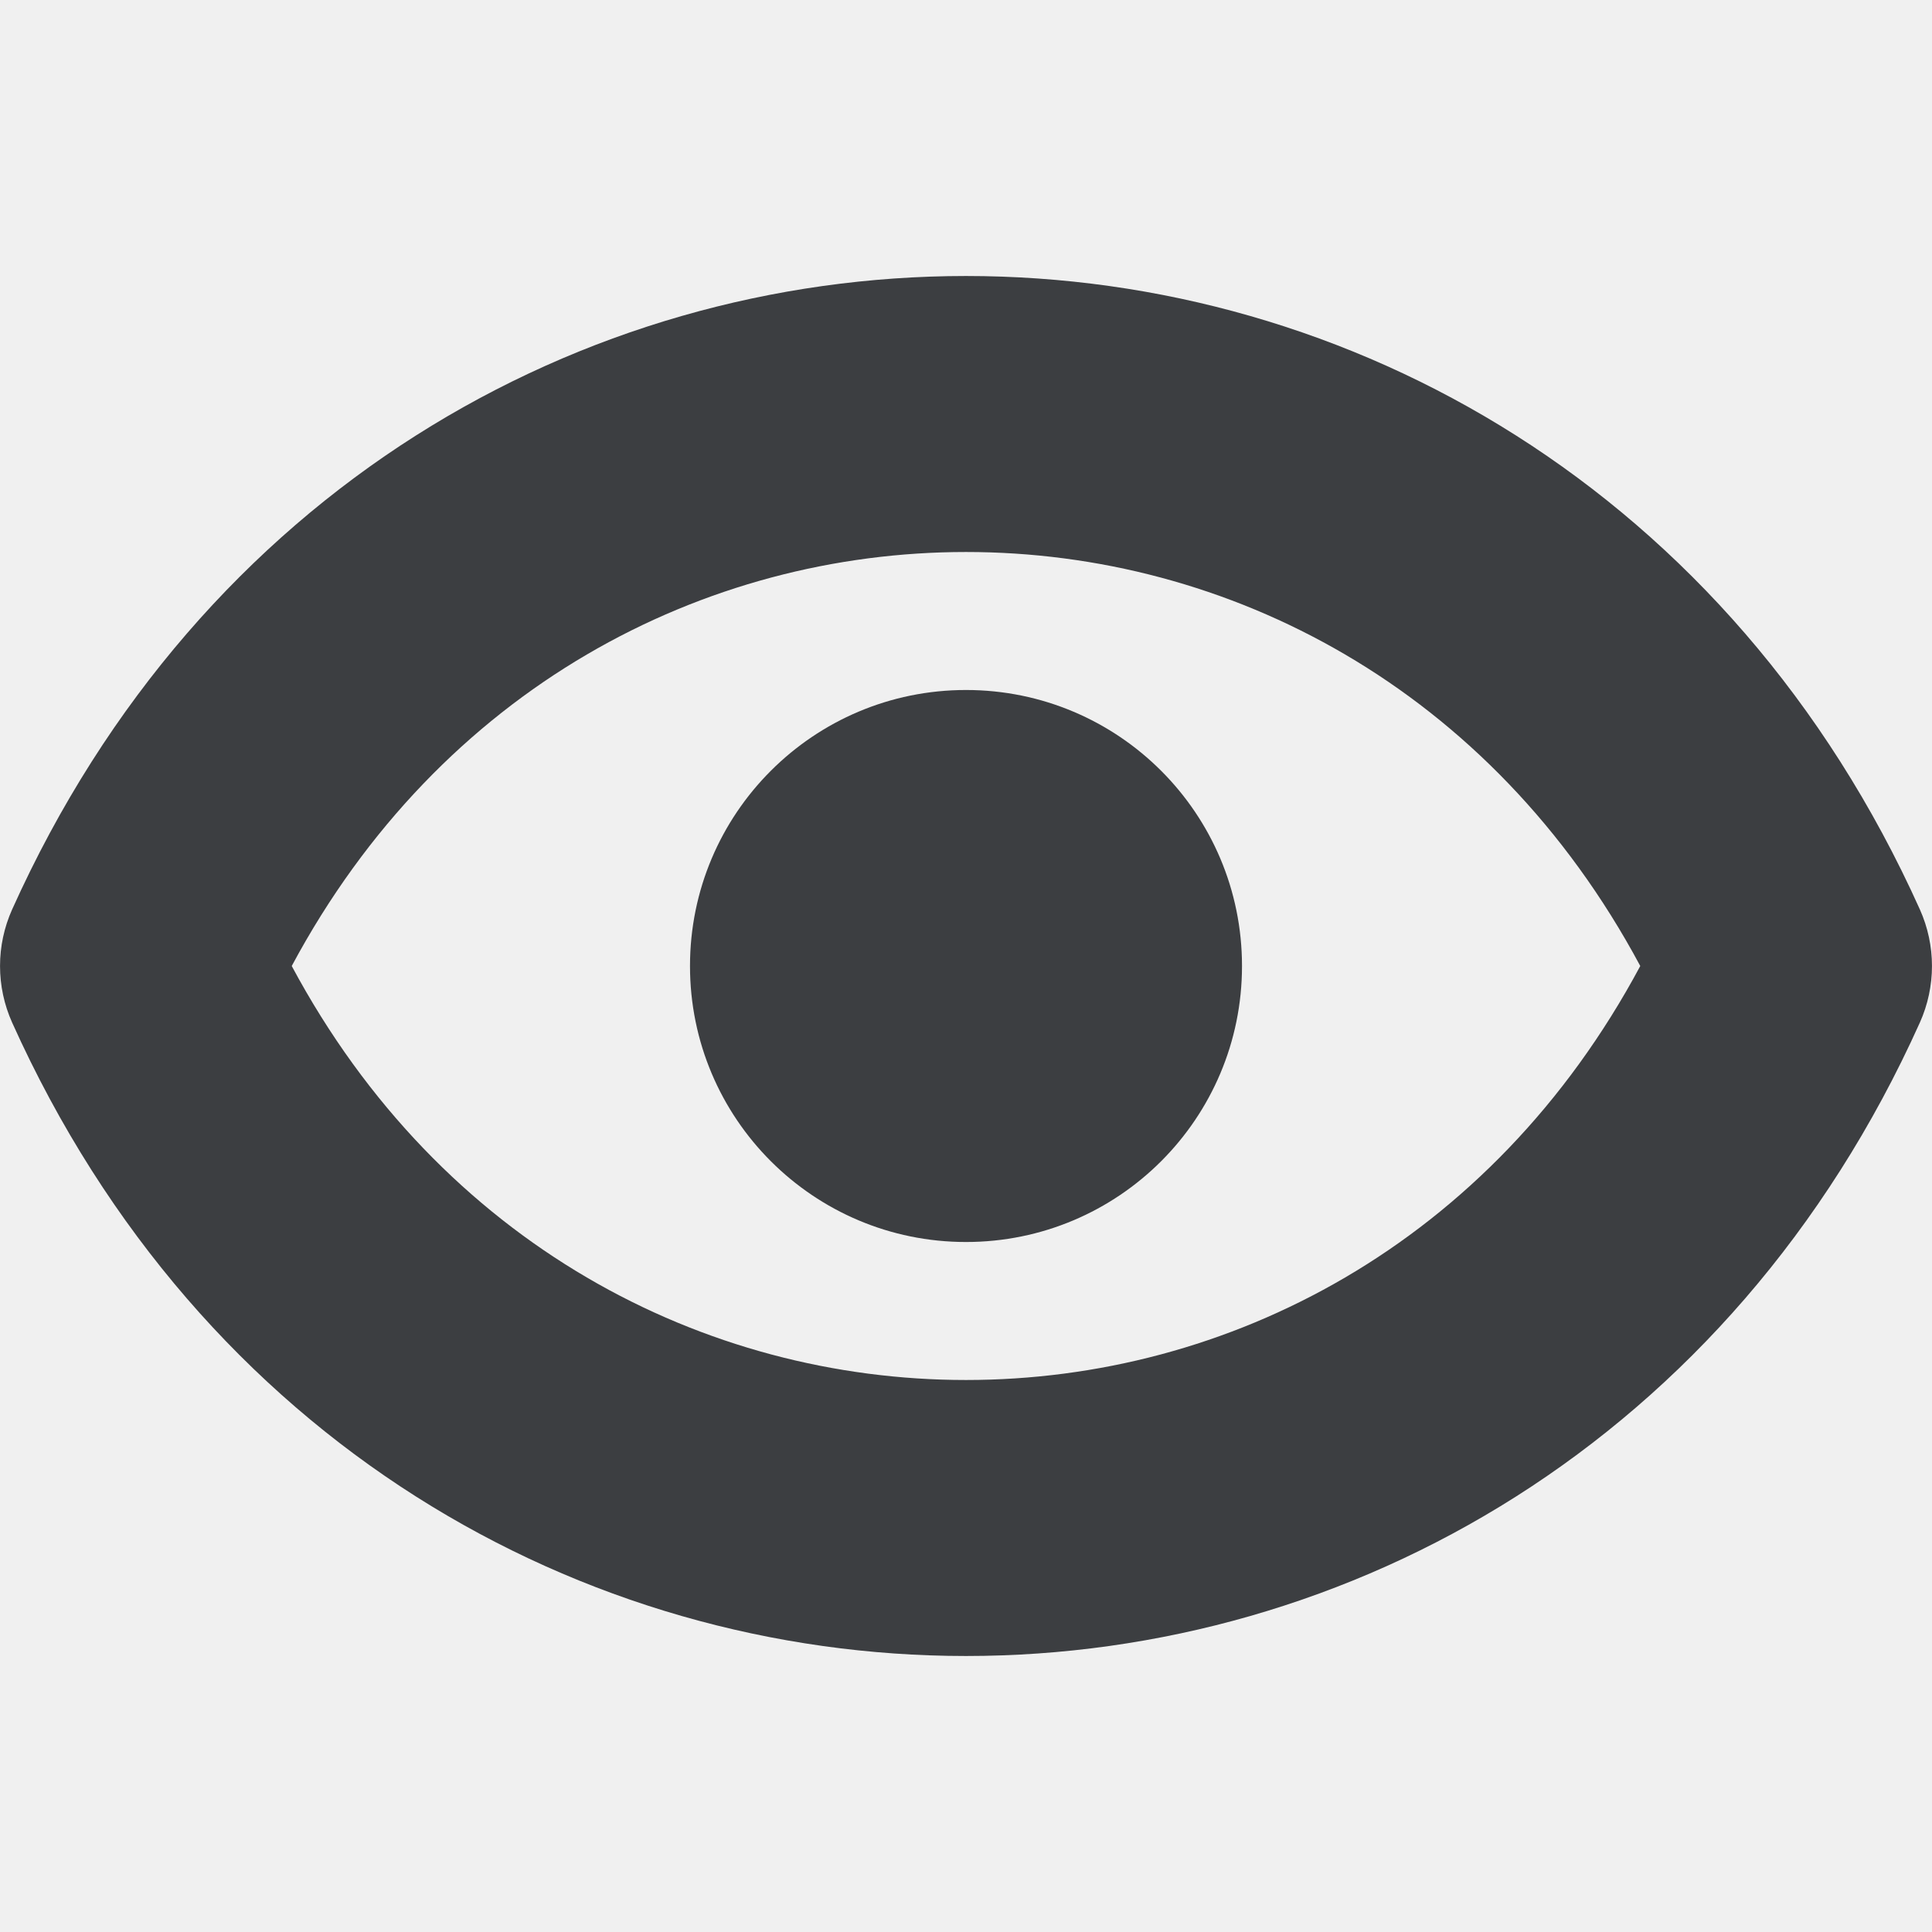
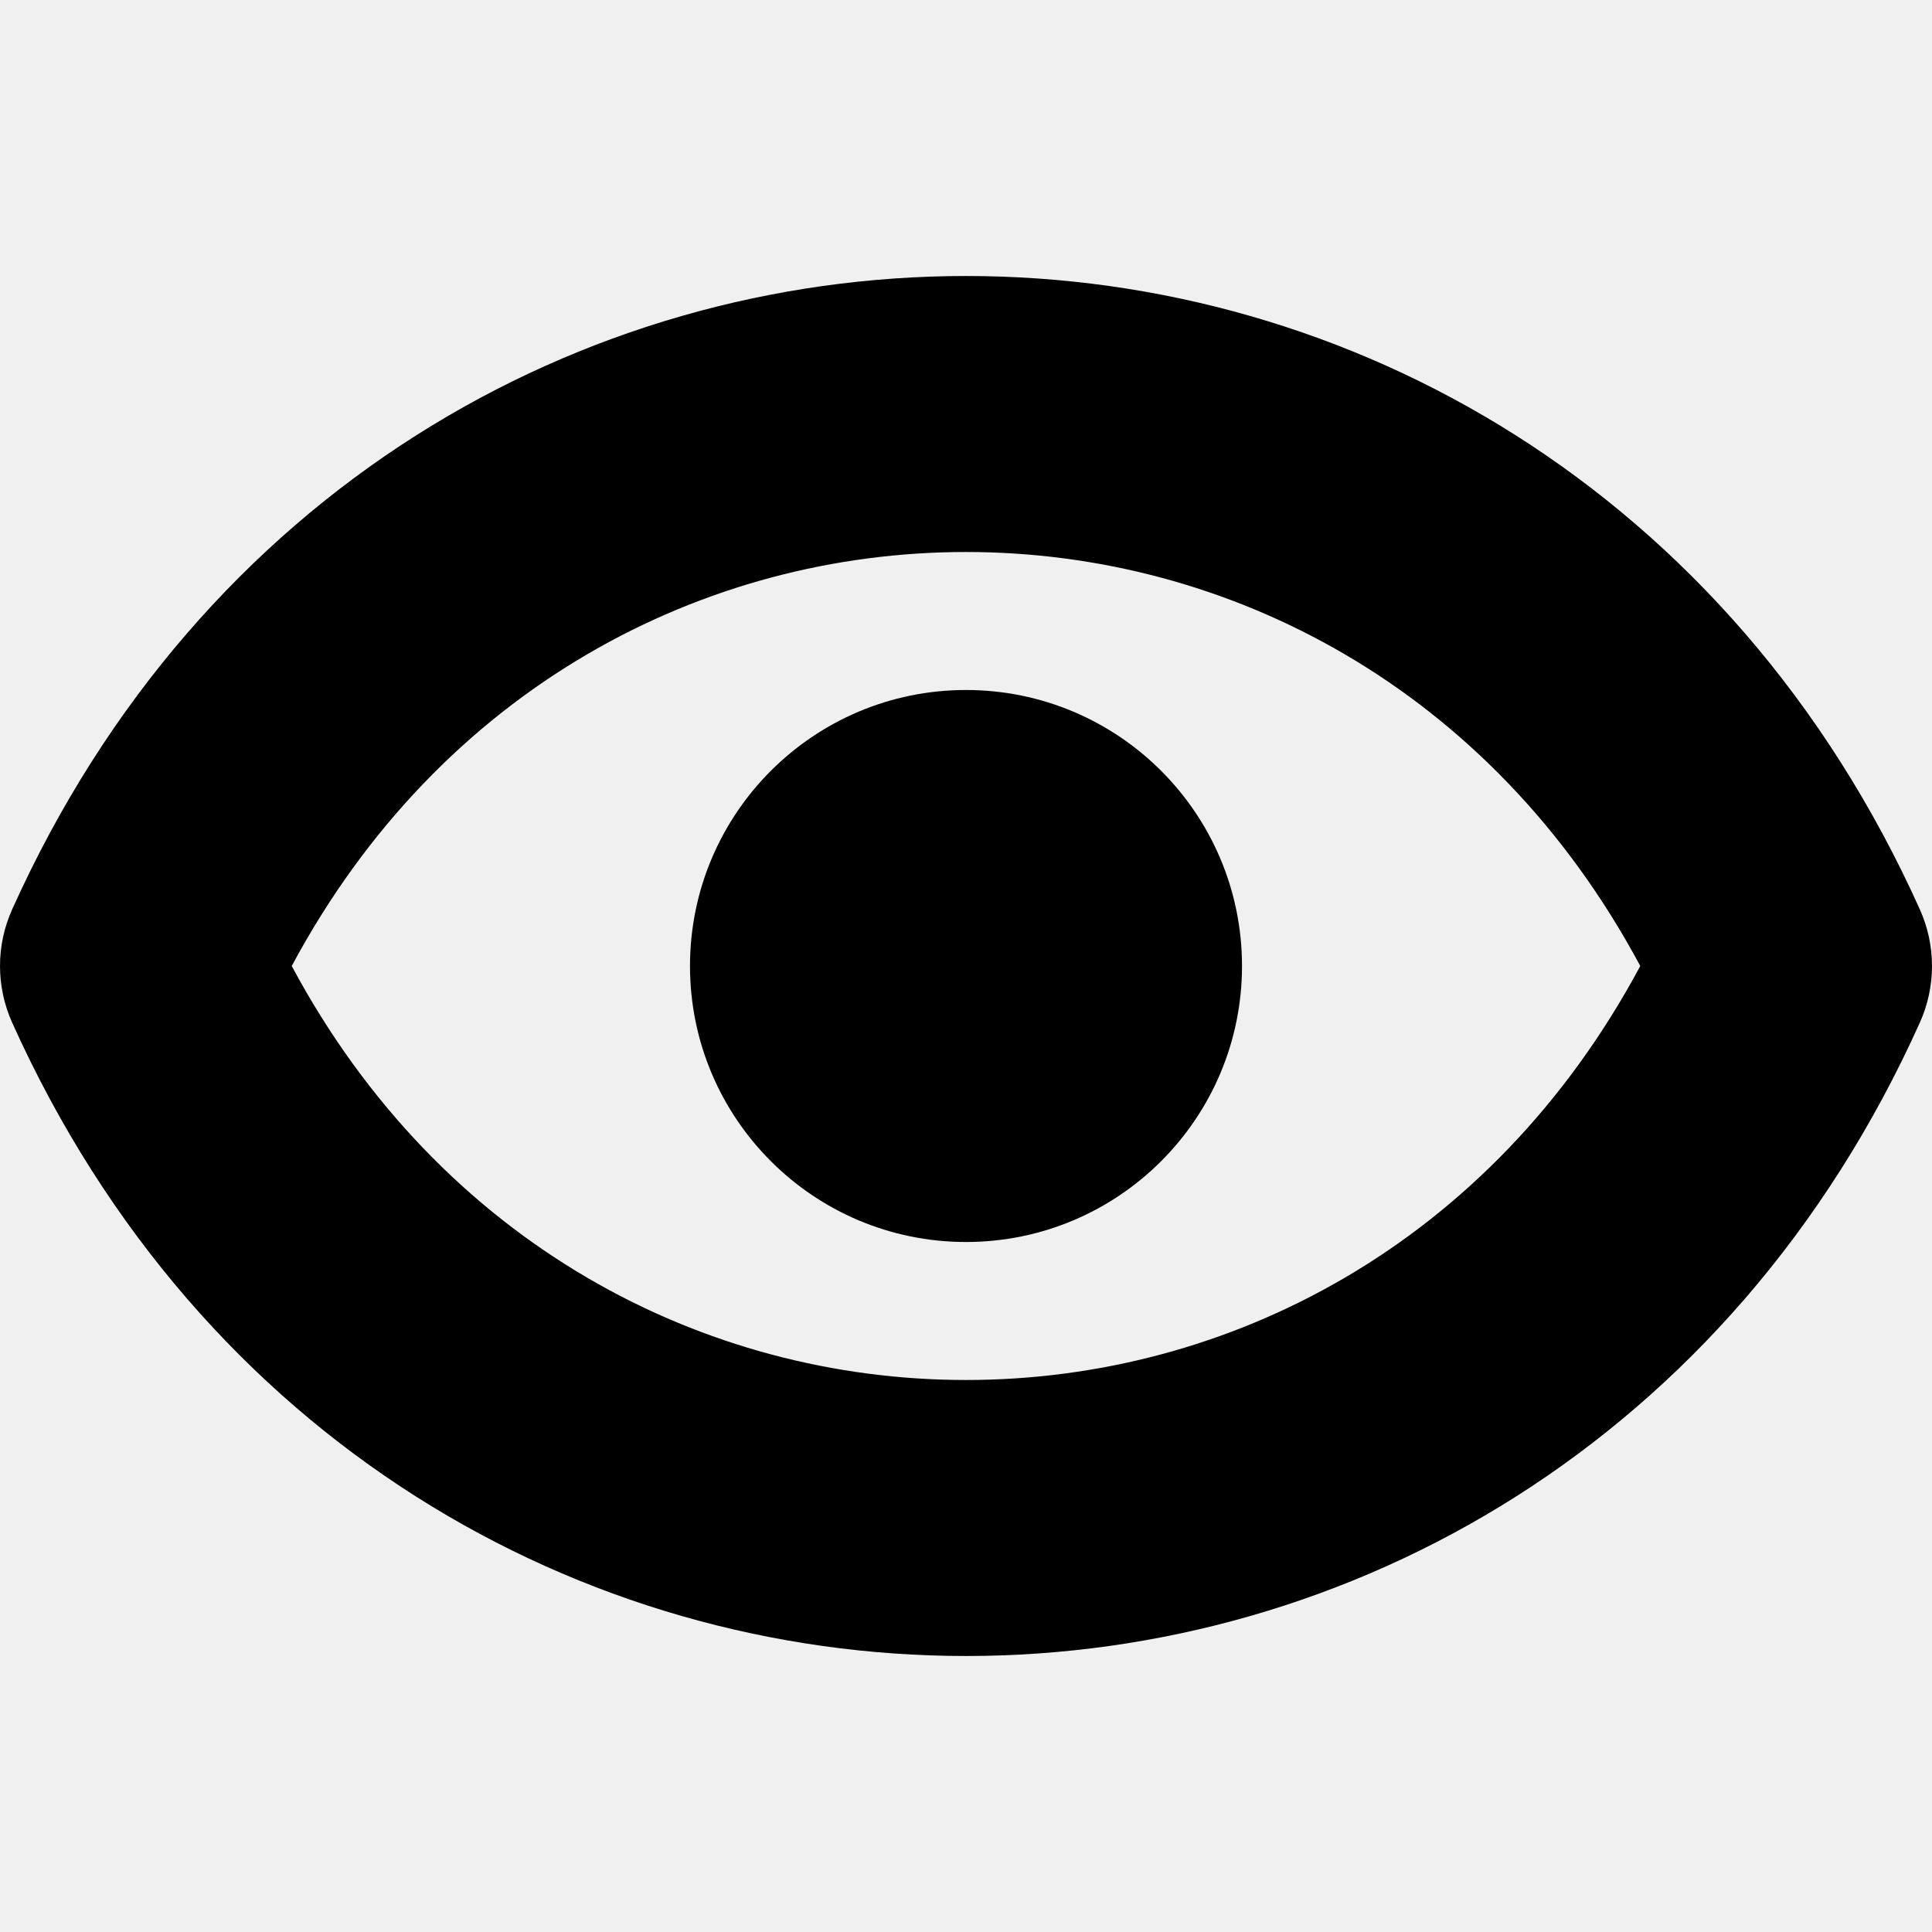
- <svg xmlns="http://www.w3.org/2000/svg" width="14" height="14" viewBox="0 0 14 14" fill="none">
-   <g opacity="0.84">
-     <path d="M7 9C8.105 9 9 8.105 9 7C9 5.895 8.105 5 7 5C5.895 5 5 5.895 5 7C5 8.105 5.895 9 7 9Z" fill="#1A1C20" />
-     <path fill-rule="evenodd" clip-rule="evenodd" d="M7 2C4.22 2 1.455 3.552 0.088 6.59C-0.029 6.851 -0.029 7.149 0.088 7.41C1.455 10.448 4.22 12 7 12C9.78 12 12.545 10.448 13.912 7.41C14.029 7.149 14.029 6.851 13.912 6.59C12.545 3.552 9.78 2 7 2ZM7 10C5.105 10 3.195 9.018 2.114 7C3.195 4.982 5.105 4 7 4C8.895 4 10.805 4.982 11.886 7C10.805 9.018 8.895 10 7 10Z" fill="#1A1C20" />
+ <svg xmlns="http://www.w3.org/2000/svg" width="14" height="14" fill="none">
+   <g clip-path="url(#14x14_visible_outline__a)" fill="#000">
+     <path d="M7 9a2 2 0 1 0 0-4 2 2 0 0 0 0 4Z" />
+     <path fill-rule="evenodd" clip-rule="evenodd" d="M7 2C4.22 2 1.455 3.552.088 6.59a1 1 0 0 0 0 .82C1.455 10.448 4.22 12 7 12c2.78 0 5.545-1.552 6.912-4.59a1 1 0 0 0 0-.82C12.545 3.552 9.78 2 7 2Zm0 8c-1.895 0-3.805-.982-4.886-3C3.195 4.982 5.104 4 7 4c1.895 0 3.805.982 4.886 3-1.081 2.018-2.99 3-4.886 3Z" />
  </g>
+   <defs>
+     <clipPath id="14x14_visible_outline__a">
+       <path fill="#fff" d="M0 0h14v14H0z" />
+     </clipPath>
+   </defs>
</svg>
